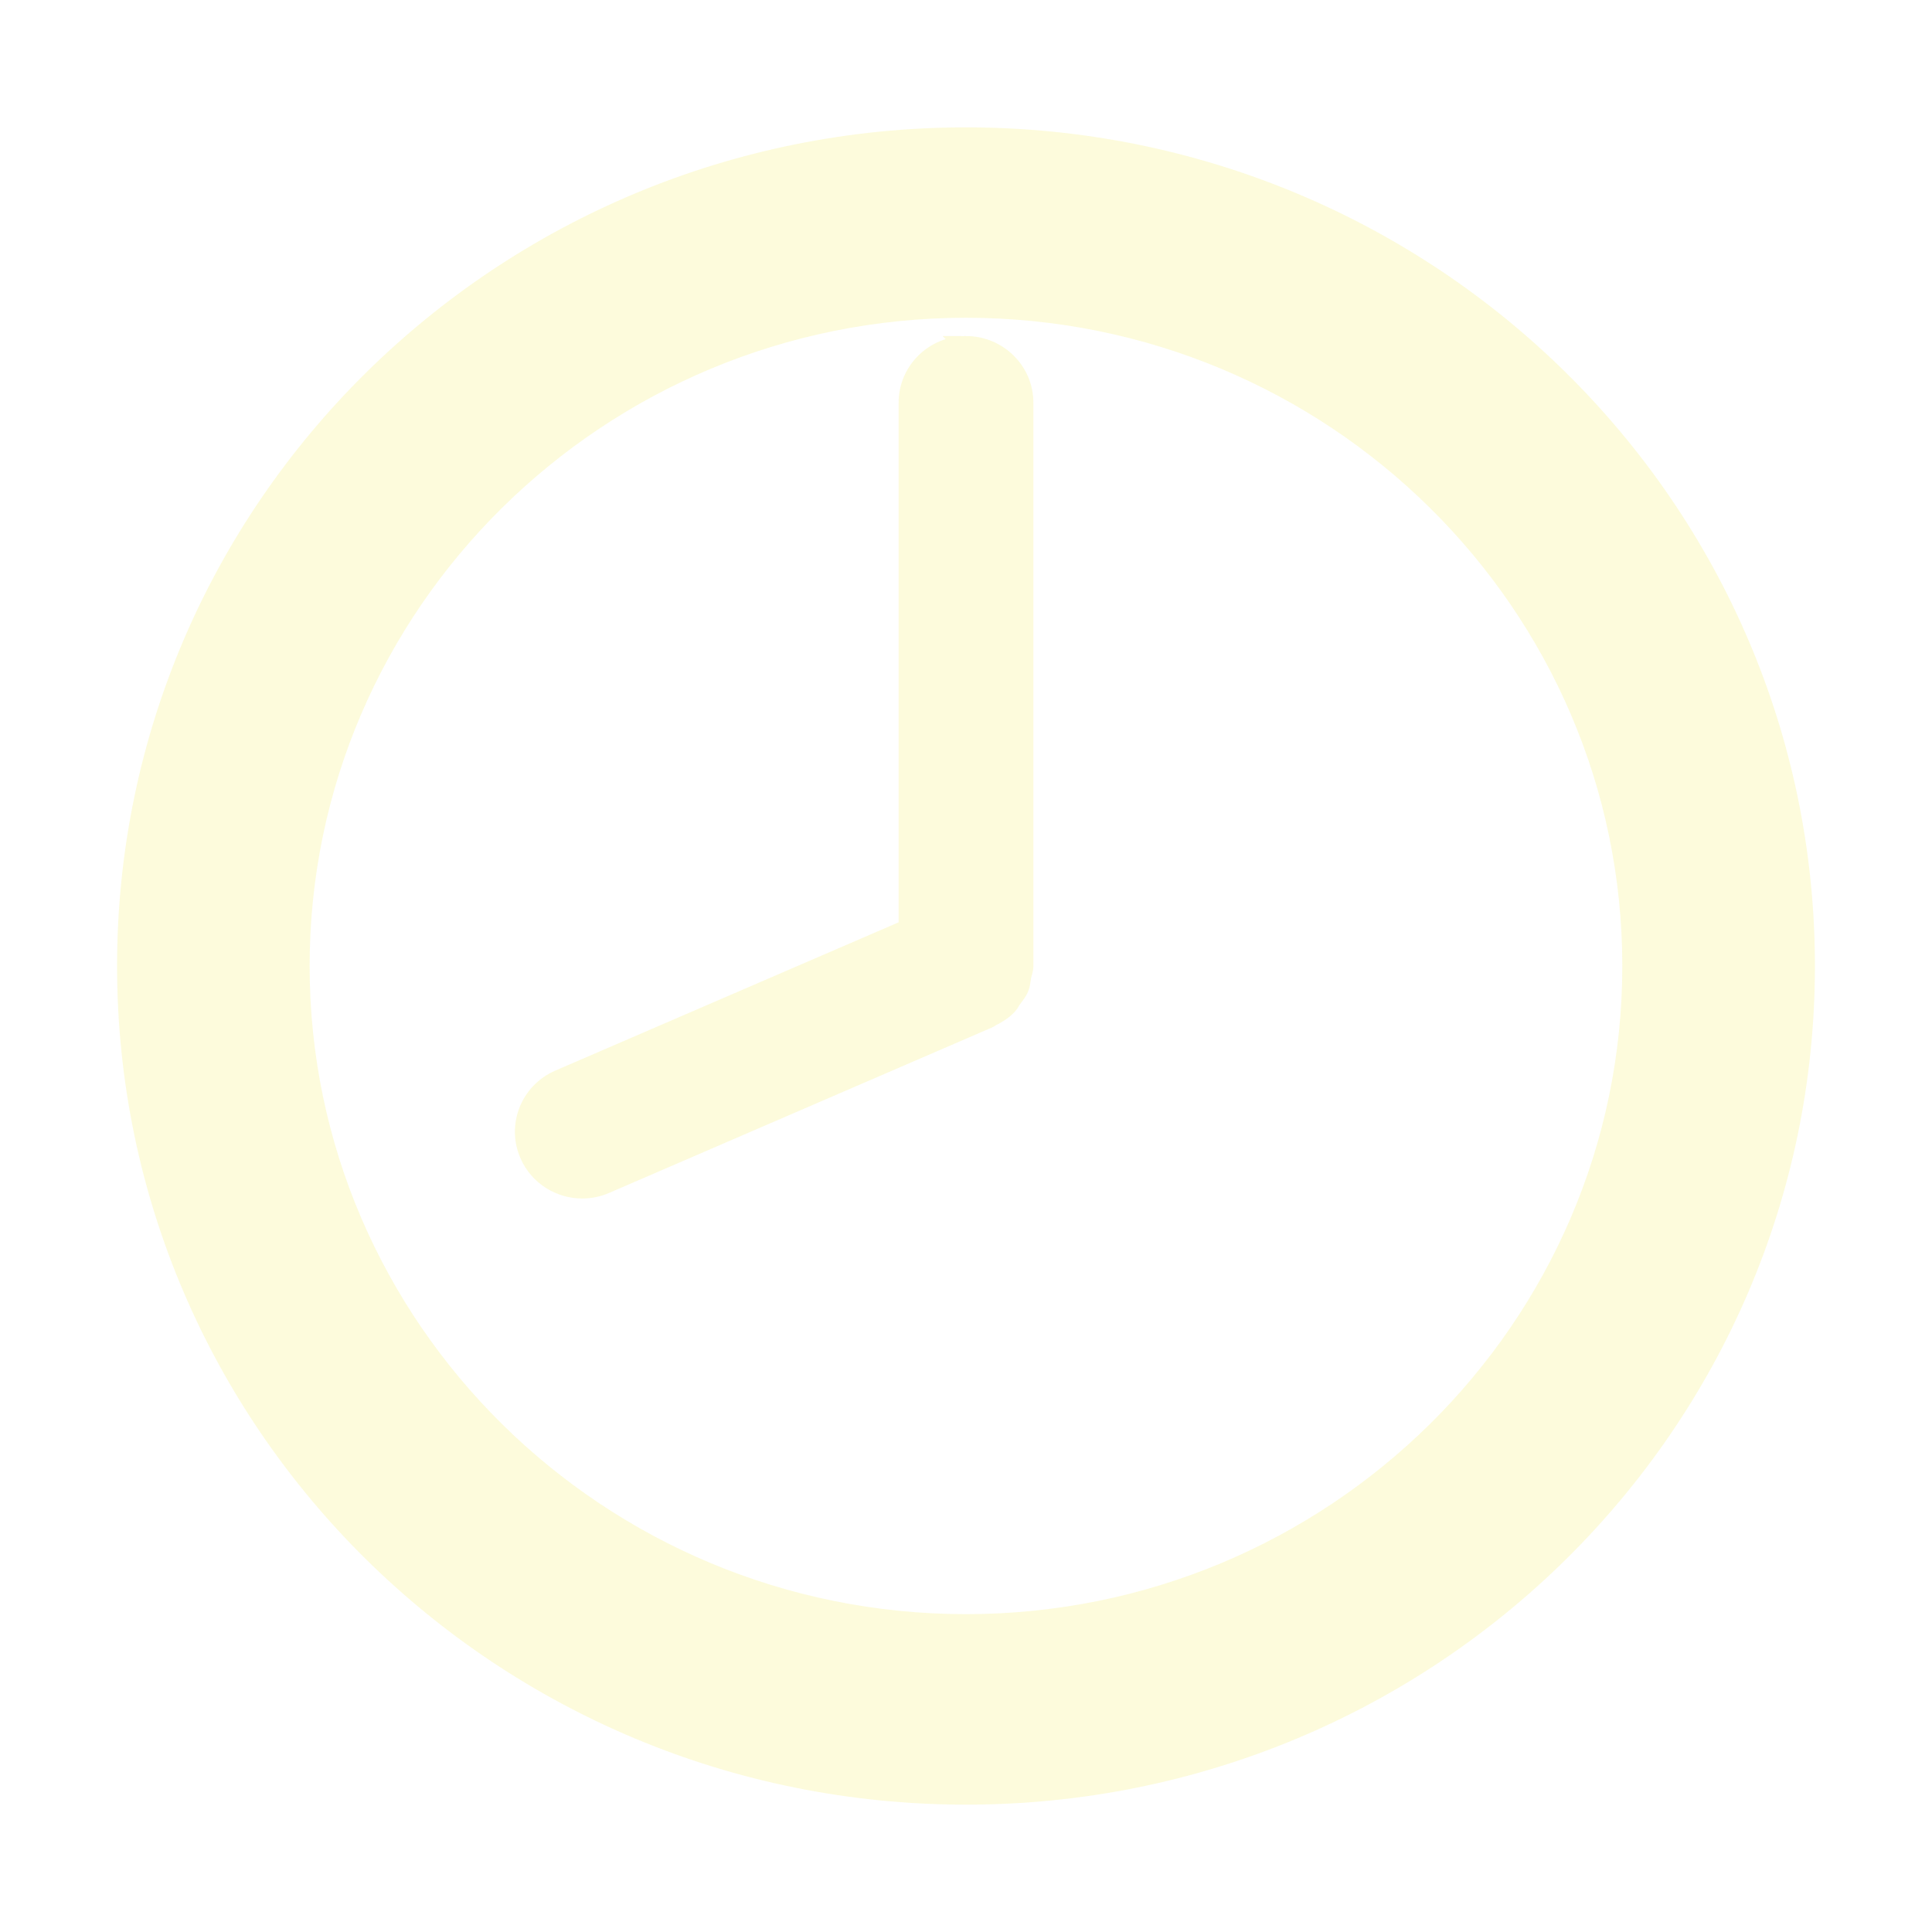
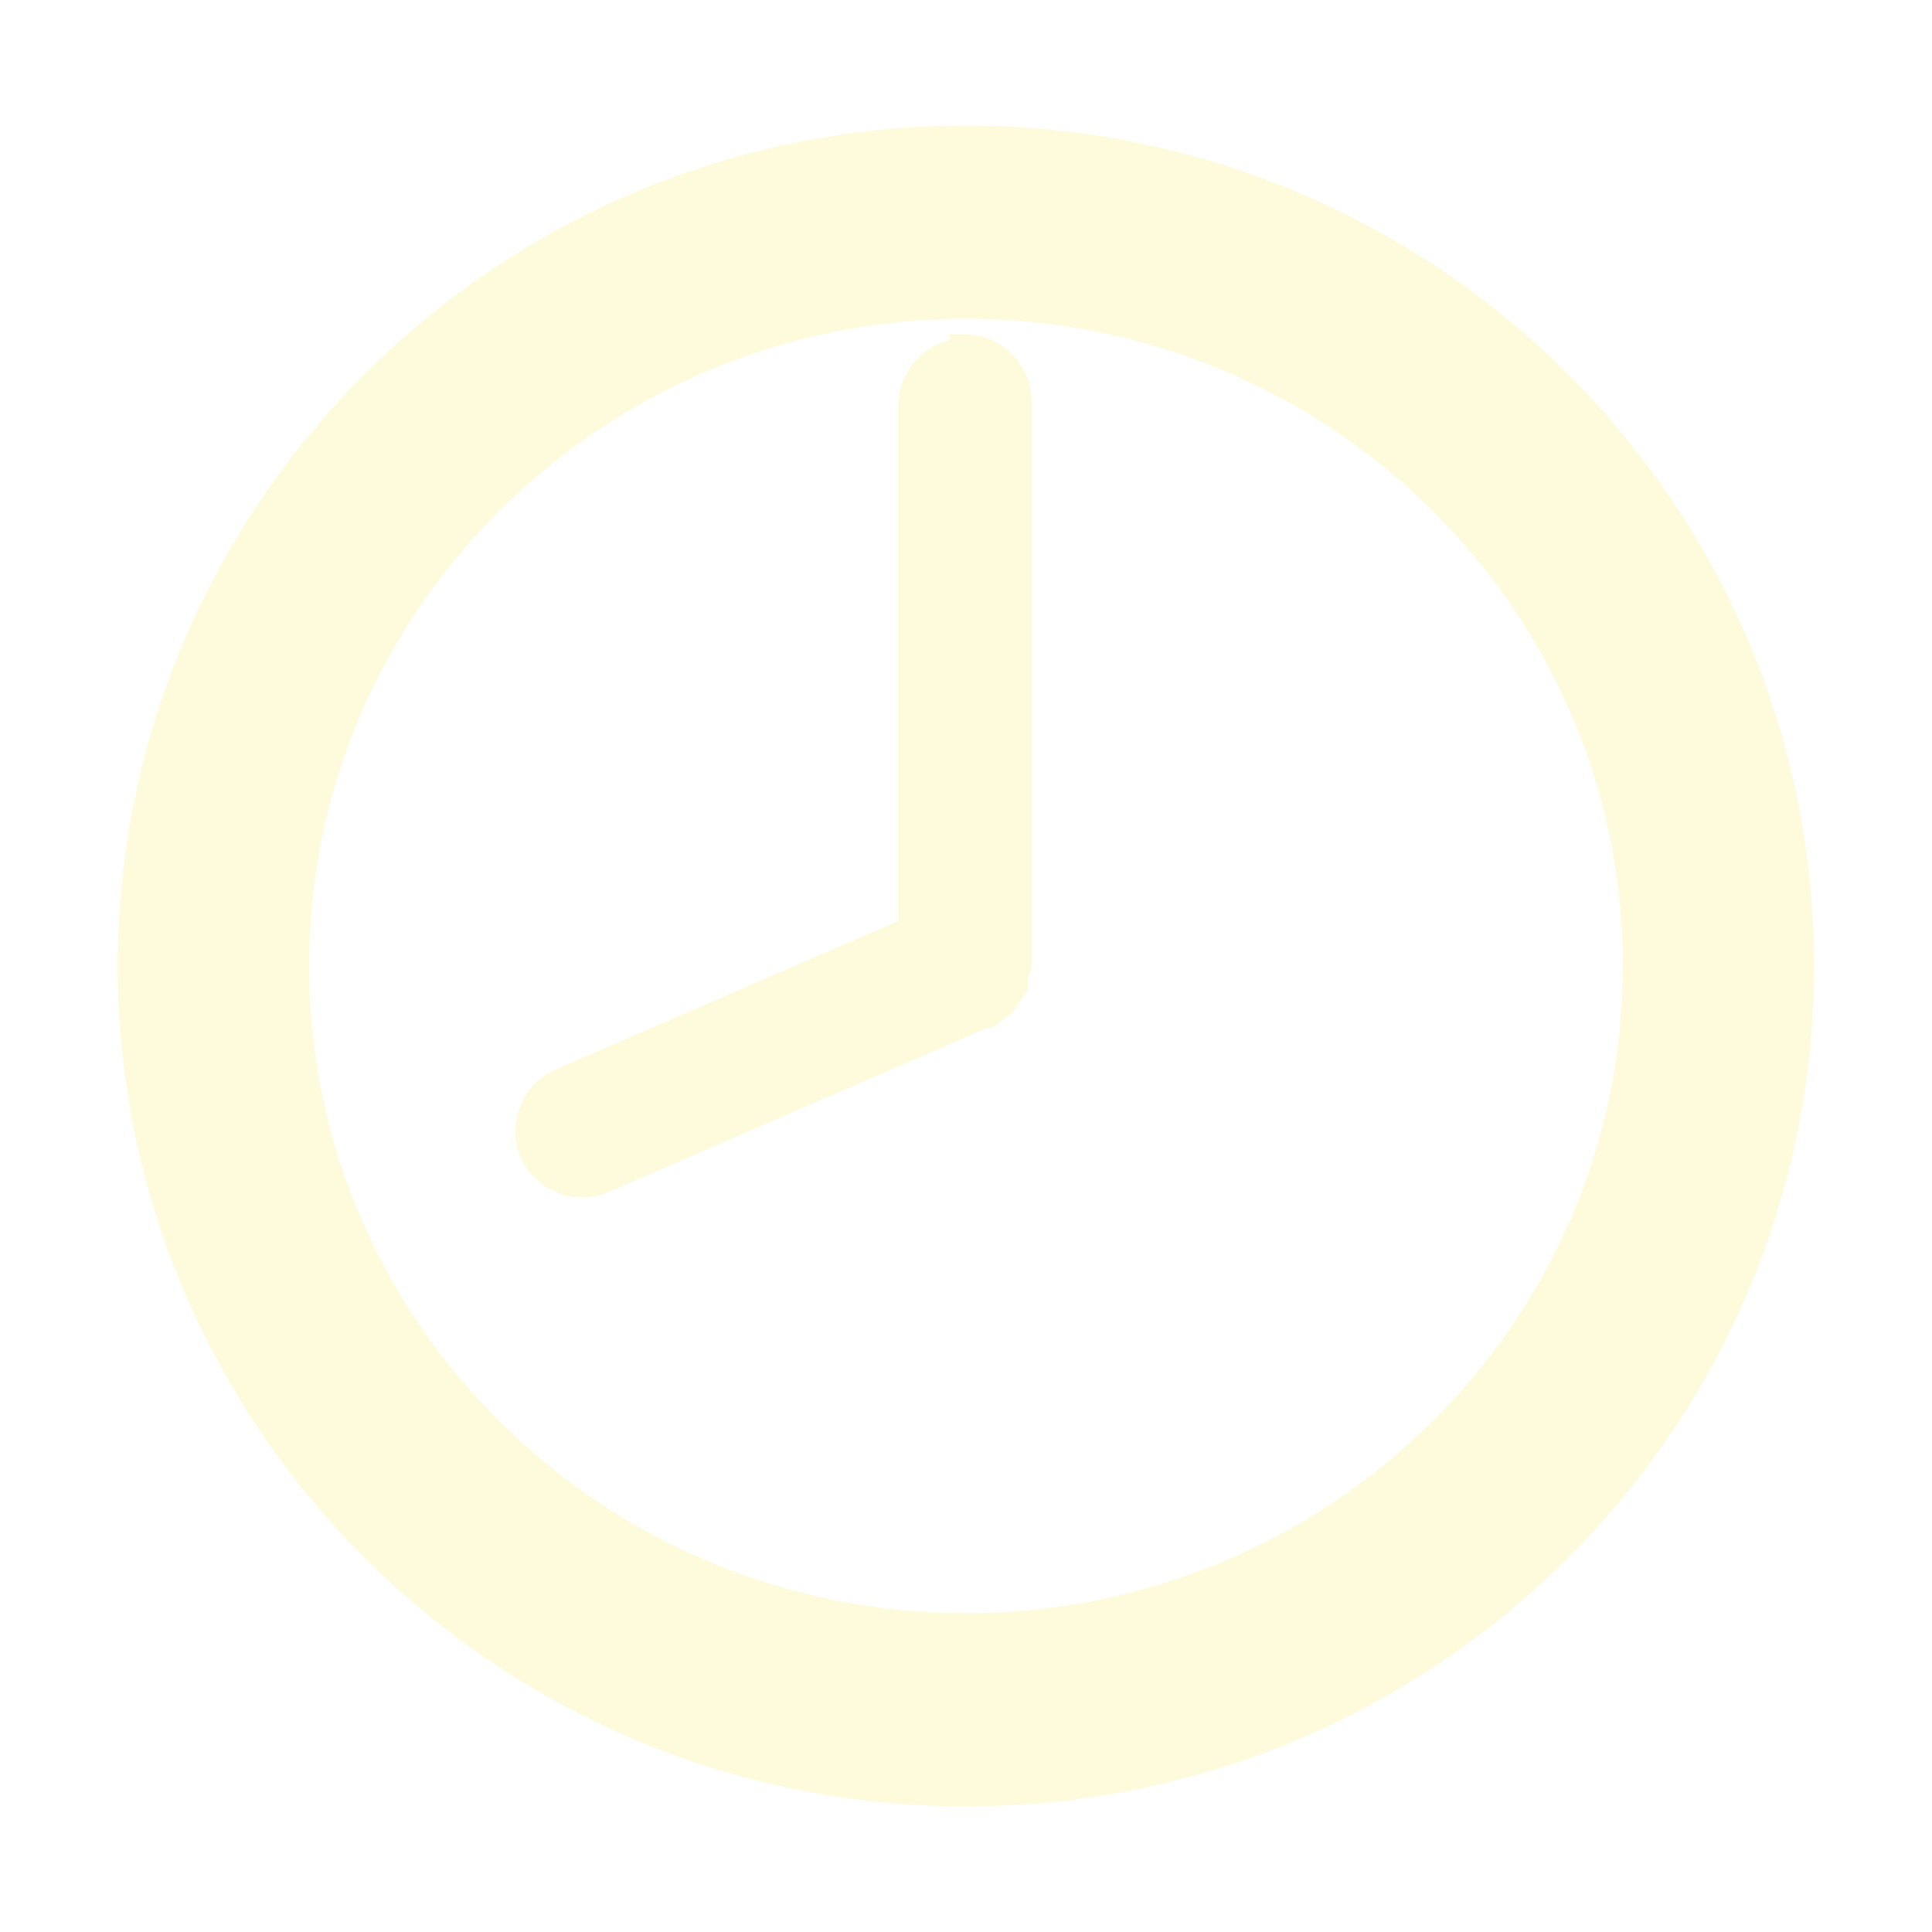
- <svg xmlns="http://www.w3.org/2000/svg" viewBox="0 0 100 100" preserveAspectRatio="xMidYMid meet">
-   <g>
-     <path stroke="#f3ed4e" id="clockFace" d="m50,7.092c-23.991,0 -43.44,19.21 -43.44,42.908c0,23.697 19.449,42.908 43.44,42.908c23.991,0 43.44,-19.211 43.44,-42.908c0,-23.698 -19.448,-42.908 -43.44,-42.908zm0,76.956c-19.012,0 -34.474,-15.276 -34.474,-34.048c0,-18.777 15.462,-34.052 34.474,-34.052c19.012,0 34.47,15.272 34.47,34.052c0,18.779 -15.464,34.048 -34.47,34.048zm-0.003,-66.154c-1.652,0 -2.985,1.322 -2.985,2.952l0,27.222l-18.072,7.806c-1.512,0.655 -2.199,2.398 -1.536,3.891c0.49,1.107 1.584,1.769 2.735,1.769c0.4,0 0.809,-0.08 1.198,-0.251l19.803,-8.556c0.015,-0.006 0.028,-0.013 0.039,-0.018l0.013,-0.006c0.045,-0.018 0.068,-0.059 0.111,-0.074c0.311,-0.153 0.6,-0.333 0.833,-0.576c0.102,-0.1 0.158,-0.23 0.236,-0.344c0.144,-0.189 0.302,-0.375 0.389,-0.603c0.072,-0.178 0.078,-0.369 0.114,-0.558c0.039,-0.192 0.113,-0.359 0.113,-0.552l0,-29.154c0,-1.626 -1.339,-2.949 -2.992,-2.949z" opacity="0.2" fill="#f3ed4e" />
-   </g>
+ <svg xmlns="http://www.w3.org/2000/svg" viewBox="0 0 100 100">
+   <path stroke="#f3ed4e" d="M50 7C26 7 6.6 26.4 6.6 50S26 93 50 93s43.4-19.3 43.4-43S74 7 50 7zm0 77c-19 0-34.5-15.2-34.5-34S31 16 50 16s34.5 15.2 34.5 34S69 84 50 84zm0-66a3 3 0 0 0-3 3v27l-18 7.8a3 3 0 0 0-1.6 3.9 3 3 0 0 0 4 1.5L51 52.7h.2l.8-.6.3-.4.4-.6v-.6l.2-.5V20.8a3 3 0 0 0-3-3z" opacity=".2" fill="#f3ed4e" />
</svg>
